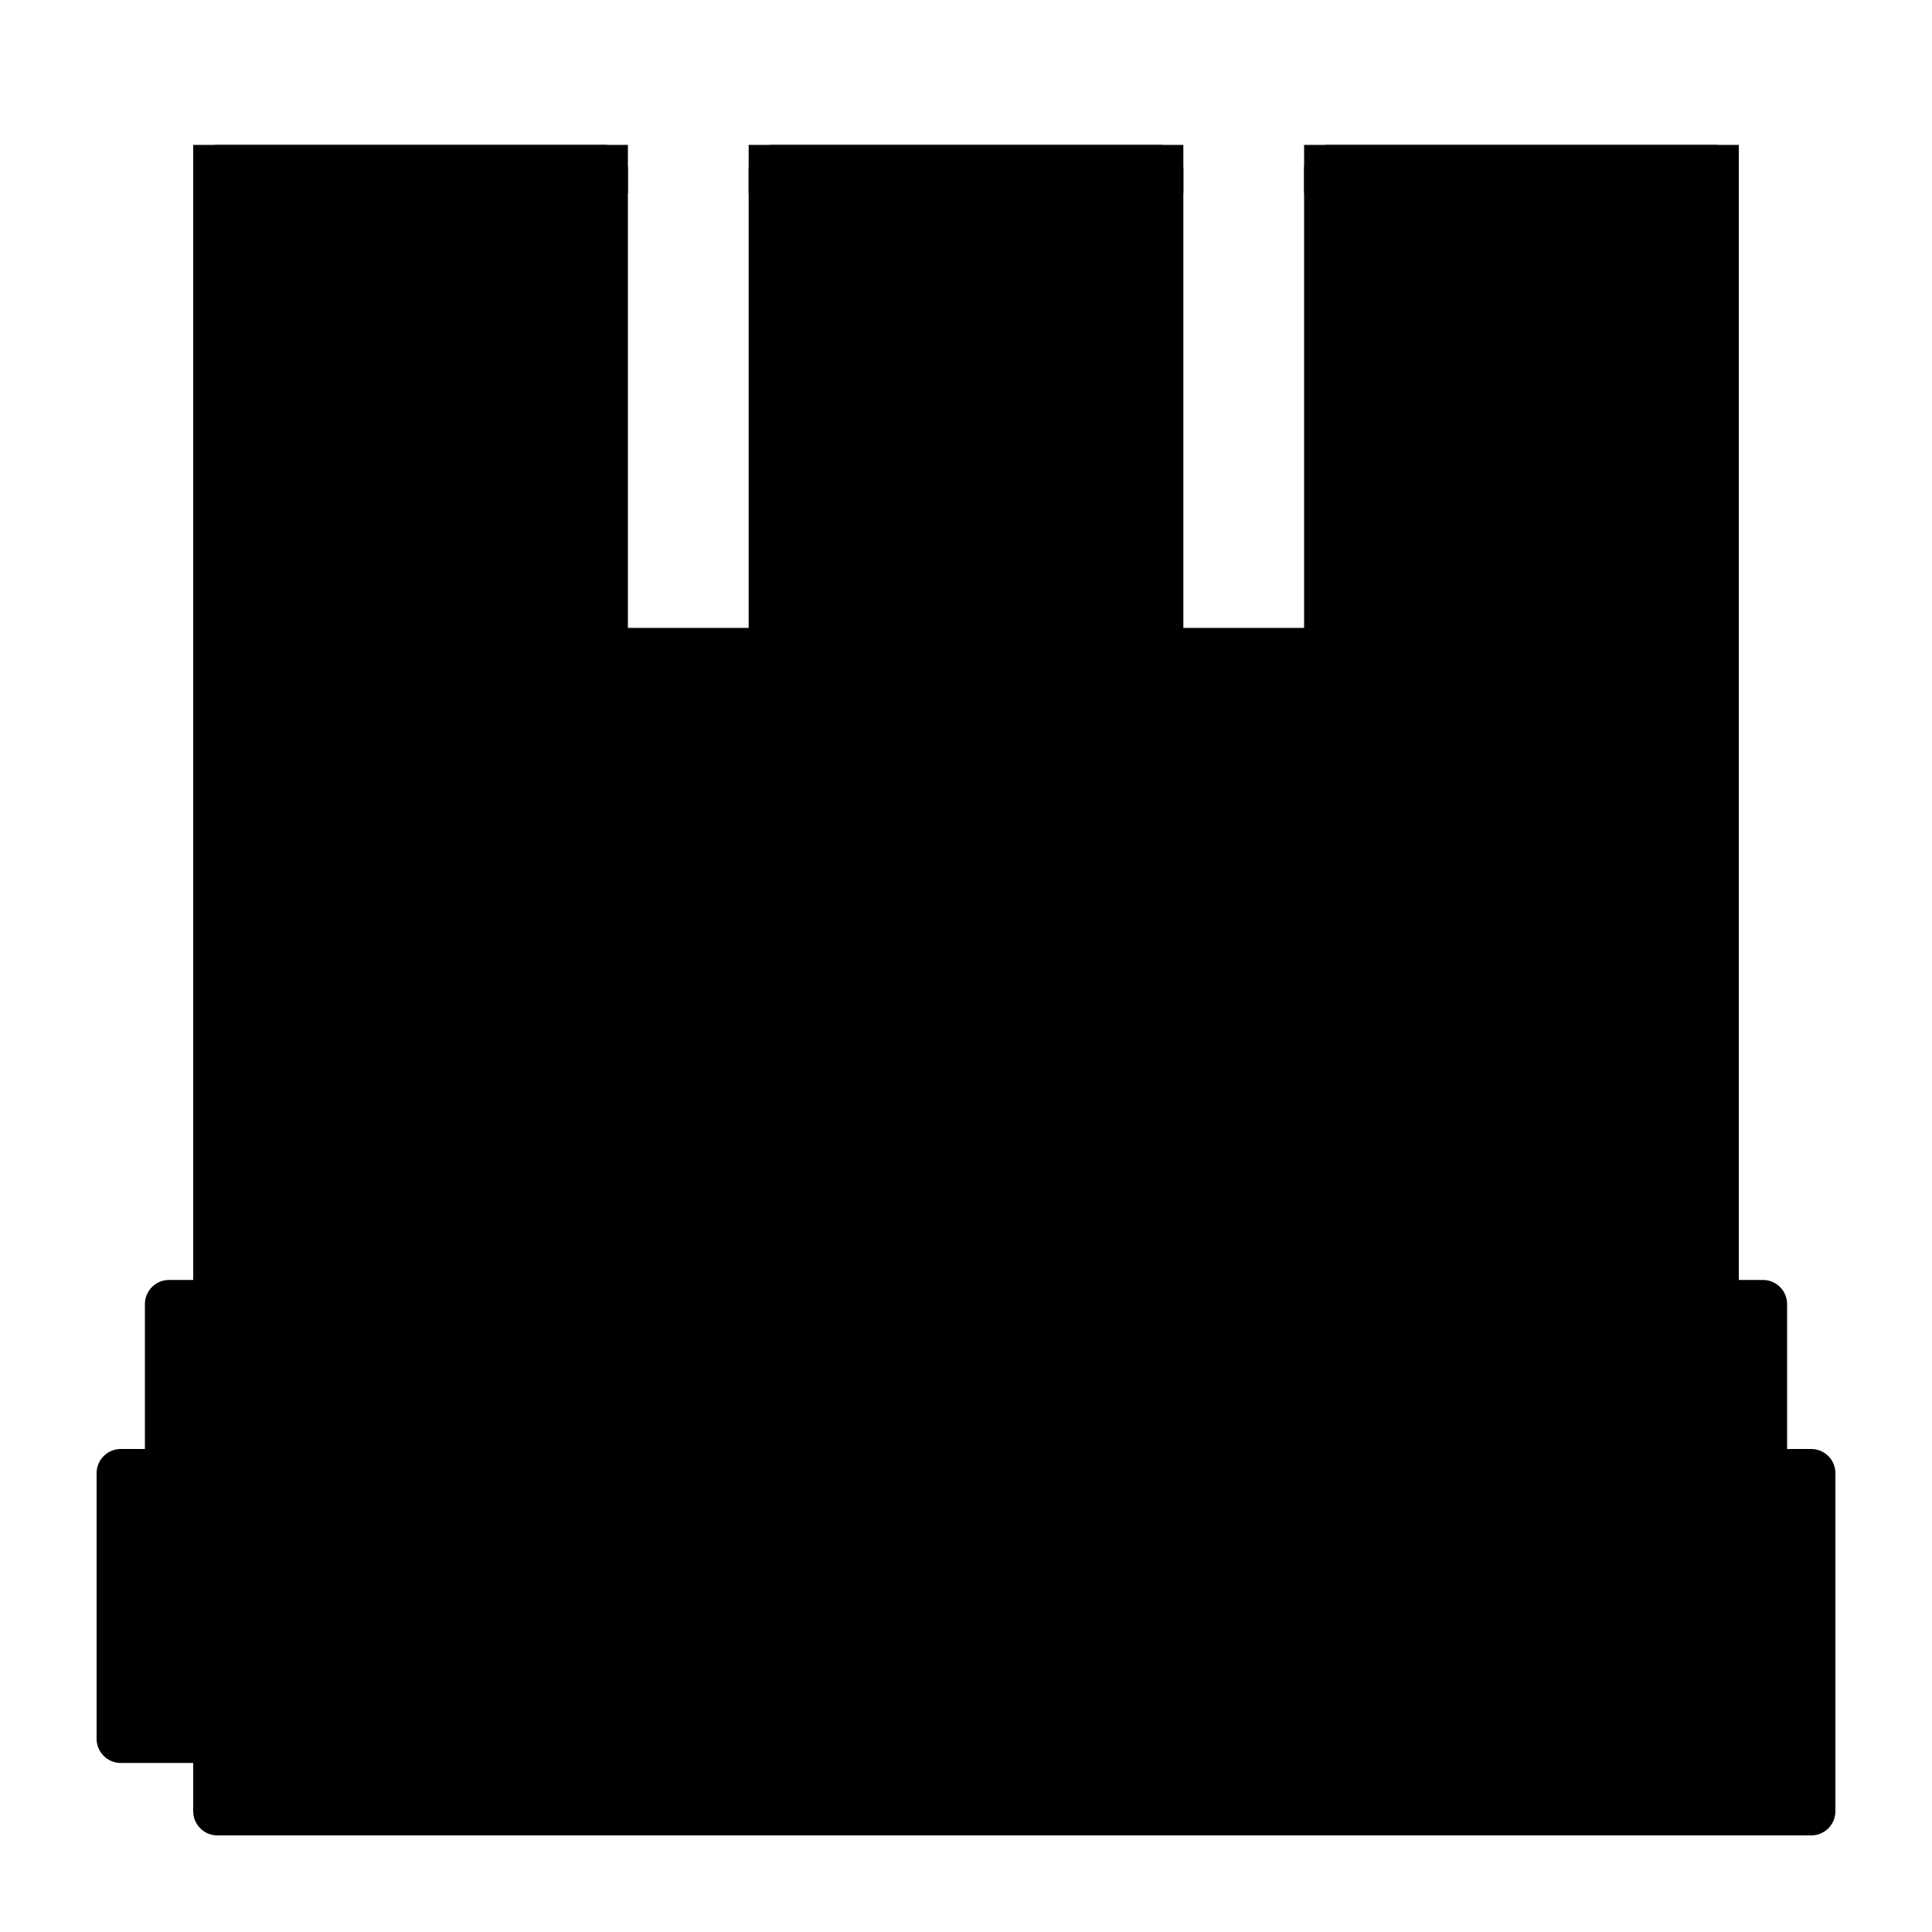
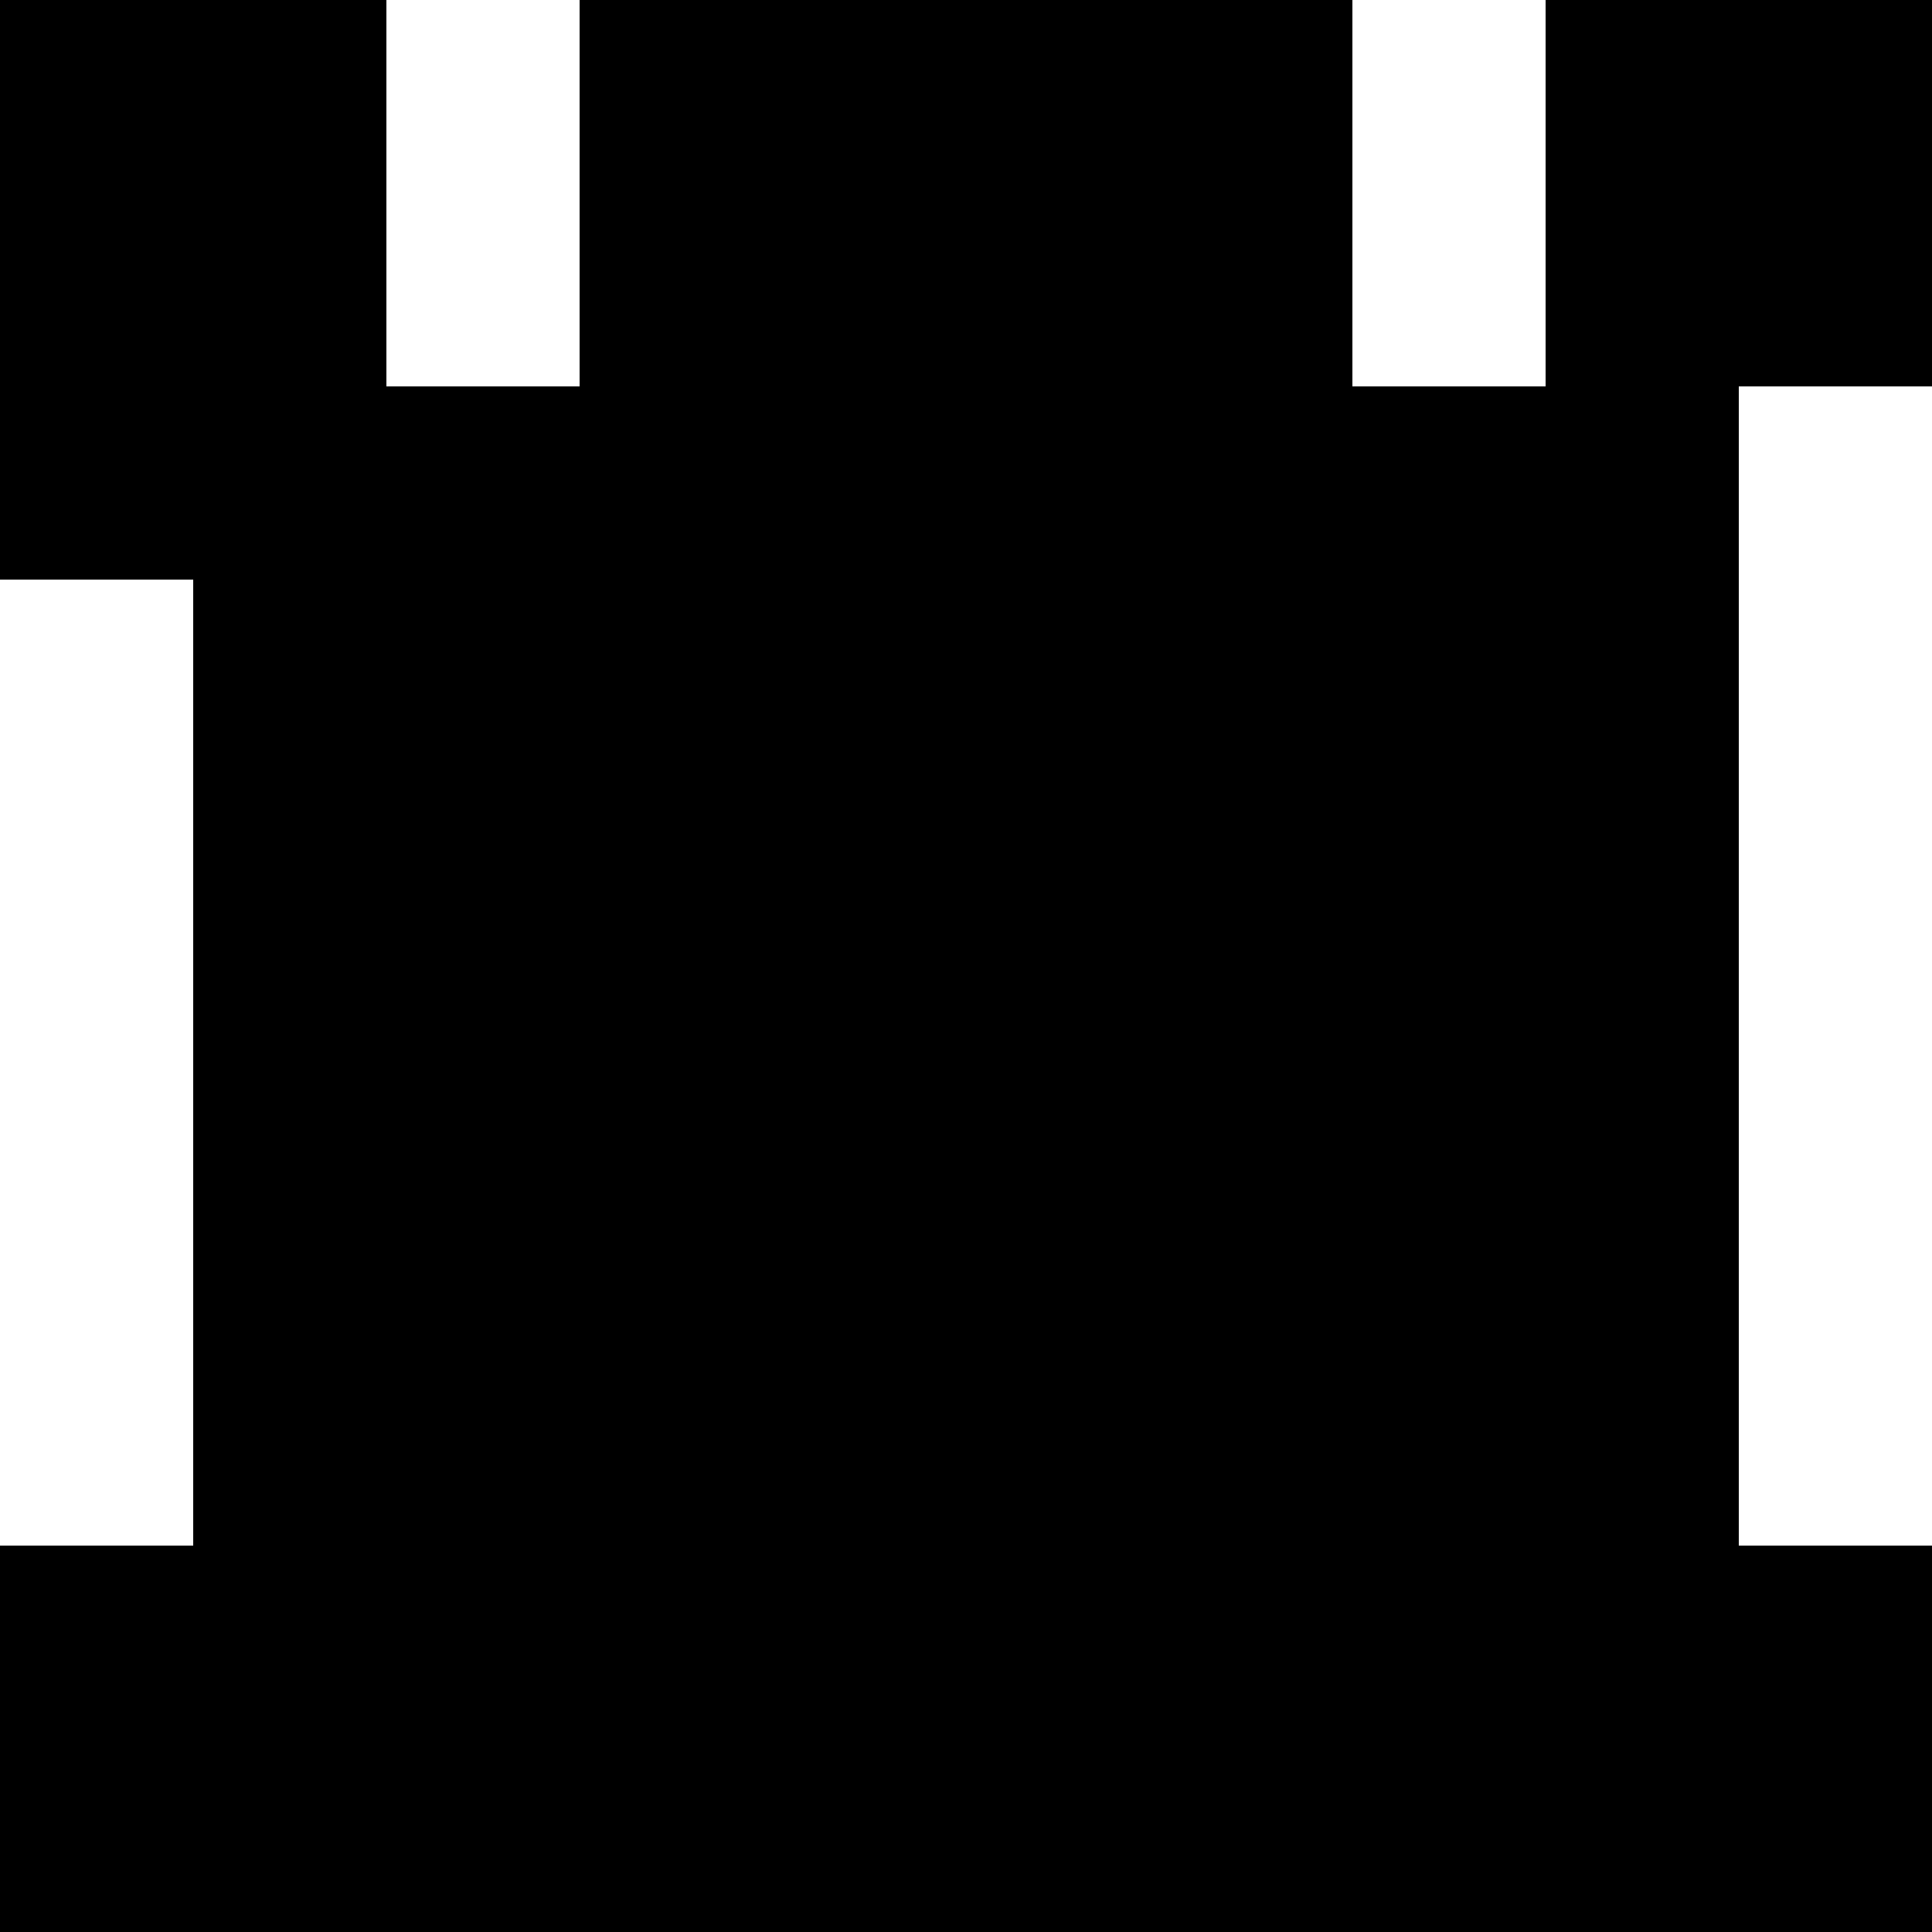
<svg xmlns="http://www.w3.org/2000/svg" viewBox="0 0 80 80">
-   <rect x="8" y="70" width="68" height="6" rx="1" fill="{fill_lo}" />
-   <rect x="4" y="60" width="72" height="13" rx="1" fill="{fill}" stroke="{stroke}" stroke-width="2" />
-   <rect x="5" y="61" width="70" height="3" fill="{fill_hi}" />
-   <rect x="72" y="61" width="3" height="11" fill="{fill_lo}" />
-   <rect x="6" y="53" width="68" height="8" rx="1" fill="{fill}" stroke="{stroke}" stroke-width="2" />
-   <rect x="7" y="54" width="66" height="2" fill="{fill_hi}" />
-   <rect x="8" y="26" width="64" height="28" fill="{fill}" stroke="{stroke}" stroke-width="2" />
-   <rect x="9" y="27" width="10" height="26" fill="{fill_hi}" />
-   <rect x="67" y="27" width="4" height="26" fill="{fill_lo}" />
-   <rect x="8" y="6" width="18" height="22" rx="1" fill="{fill}" stroke="{stroke}" stroke-width="2" />
-   <rect x="9" y="7" width="6" height="20" fill="{fill_hi}" />
-   <rect x="8" y="6" width="18" height="2" fill="{fill_hi}" />
-   <rect x="31" y="6" width="18" height="22" rx="1" fill="{fill}" stroke="{stroke}" stroke-width="2" />
-   <rect x="32" y="7" width="6" height="20" fill="{fill_hi}" />
-   <rect x="31" y="6" width="18" height="2" fill="{fill_hi}" />
-   <rect x="54" y="6" width="18" height="22" rx="1" fill="{fill}" stroke="{stroke}" stroke-width="2" />
-   <rect x="55" y="7" width="6" height="20" fill="{fill_hi}" />
-   <rect x="54" y="6" width="18" height="2" fill="{fill_hi}" />
+   <rect x="0" y="0" width="16" height="8" fill="{stroke}" />
+   <rect x="24" y="0" width="32" height="8" fill="{stroke}" />
+   <rect x="64" y="0" width="16" height="8" fill="{stroke}" />
+   <rect x="0" y="8" width="8" height="8" fill="{stroke}" />
+   <rect x="8" y="8" width="8" height="8" fill="{fill_hi}" />
+   <rect x="24" y="8" width="8" height="8" fill="{stroke}" />
+   <rect x="32" y="8" width="16" height="8" fill="{fill_hi}" />
+   <rect x="48" y="8" width="8" height="8" fill="{fill_lo}" />
+   <rect x="64" y="8" width="8" height="8" fill="{fill_lo}" />
+   <rect x="72" y="8" width="8" height="8" fill="{stroke}" />
+   <rect x="0" y="16" width="8" height="8" fill="{stroke}" />
+   <rect x="8" y="16" width="8" height="8" fill="{fill_lo}" />
+   <rect x="16" y="16" width="16" height="8" fill="{stroke}" />
+   <rect x="32" y="16" width="16" height="8" fill="{fill_hi}" />
+   <rect x="48" y="16" width="8" height="8" fill="{fill_lo}" />
+   <rect x="56" y="16" width="16" height="8" fill="{stroke}" />
+   <rect x="8" y="24" width="8" height="8" fill="{stroke}" />
+   <rect x="16" y="24" width="32" height="8" fill="{fill_hi}" />
+   <rect x="48" y="24" width="16" height="8" fill="{fill_lo}" />
+   <rect x="64" y="24" width="8" height="8" fill="{stroke}" />
+   <rect x="8" y="32" width="8" height="8" fill="{stroke}" />
+   <rect x="16" y="32" width="32" height="8" fill="{fill_hi}" />
+   <rect x="48" y="32" width="16" height="8" fill="{fill_lo}" />
+   <rect x="64" y="32" width="8" height="8" fill="{stroke}" />
+   <rect x="8" y="40" width="8" height="8" fill="{stroke}" />
+   <rect x="16" y="40" width="16" height="8" fill="{fill_hi}" />
+   <rect x="32" y="40" width="16" height="8" fill="{fill}" />
+   <rect x="48" y="40" width="16" height="8" fill="{fill_lo}" />
+   <rect x="64" y="40" width="8" height="8" fill="{stroke}" />
+   <rect x="8" y="48" width="8" height="8" fill="{stroke}" />
+   <rect x="16" y="48" width="8" height="8" fill="{fill_hi}" />
+   <rect x="24" y="48" width="24" height="8" fill="{fill}" />
+   <rect x="48" y="48" width="16" height="8" fill="{fill_lo}" />
+   <rect x="64" y="48" width="8" height="8" fill="{stroke}" />
+   <rect x="8" y="56" width="64" height="8" fill="{stroke}" />
+   <rect x="0" y="64" width="8" height="8" fill="{stroke}" />
+   <rect x="8" y="64" width="16" height="8" fill="{fill_hi}" />
+   <rect x="24" y="64" width="24" height="8" fill="{fill}" />
+   <rect x="48" y="64" width="24" height="8" fill="{fill_lo}" />
+   <rect x="72" y="64" width="8" height="8" fill="{stroke}" />
+   <rect x="0" y="72" width="80" height="8" fill="{stroke}" />
</svg>
